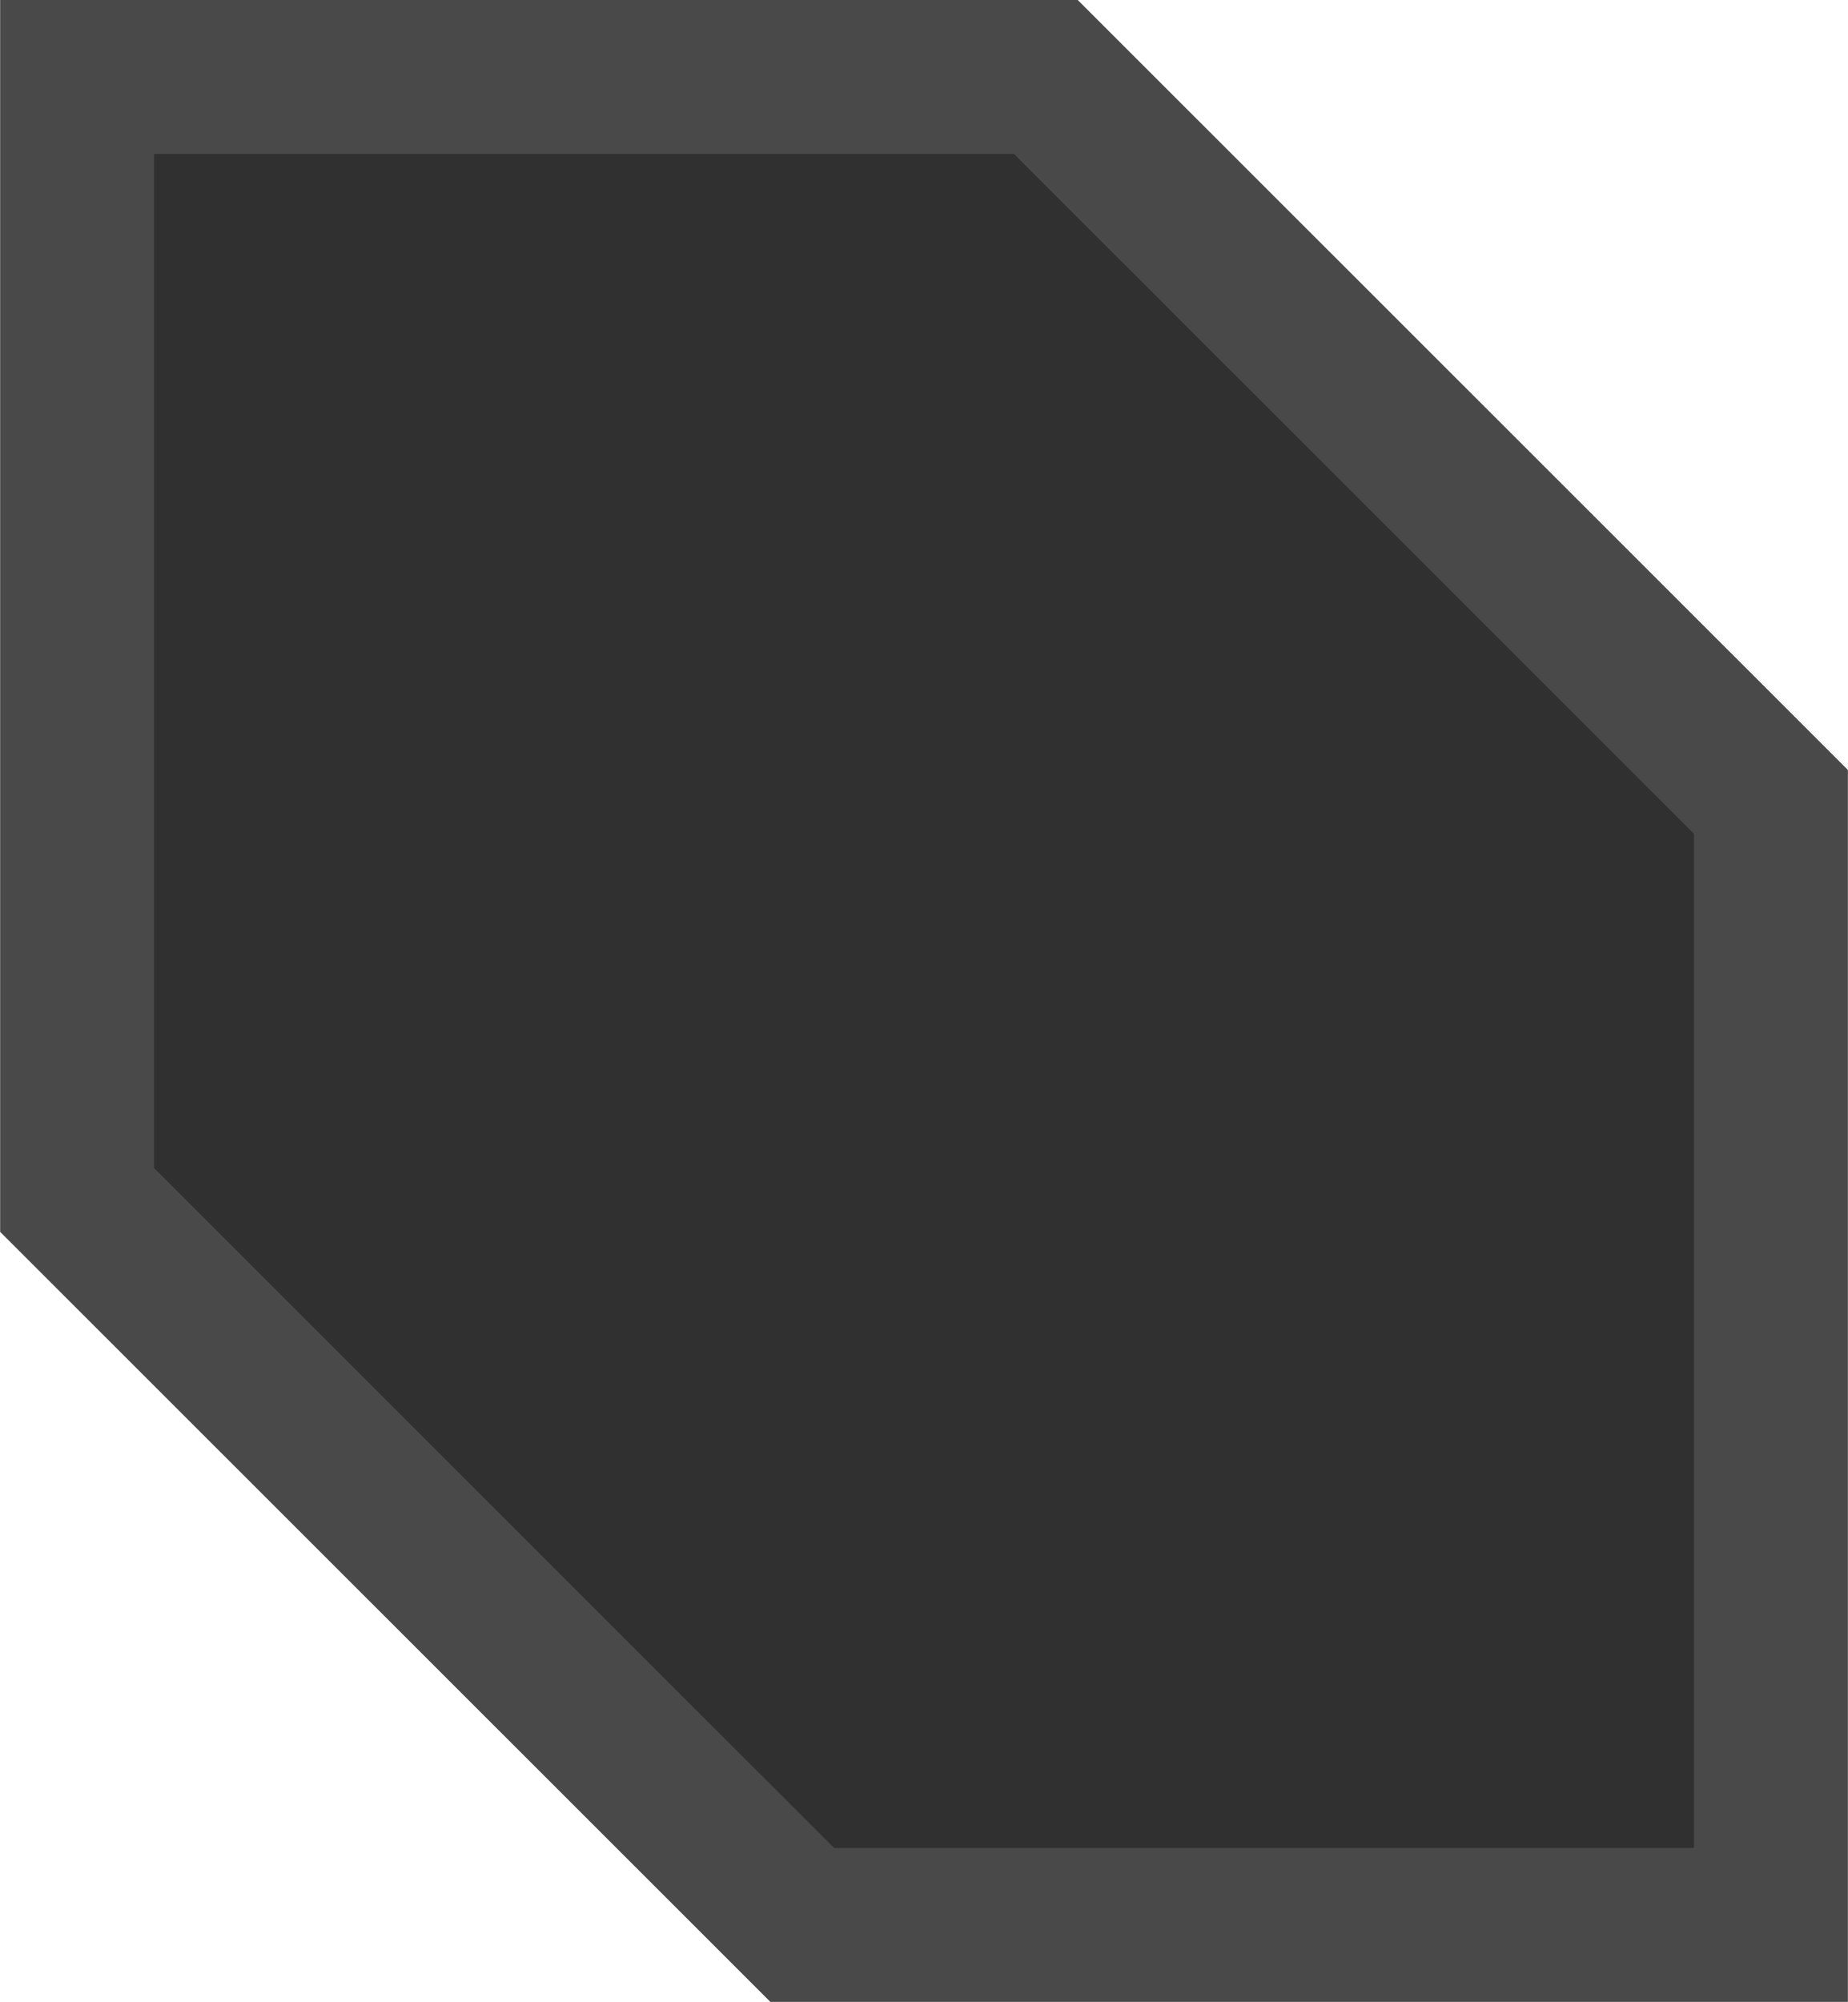
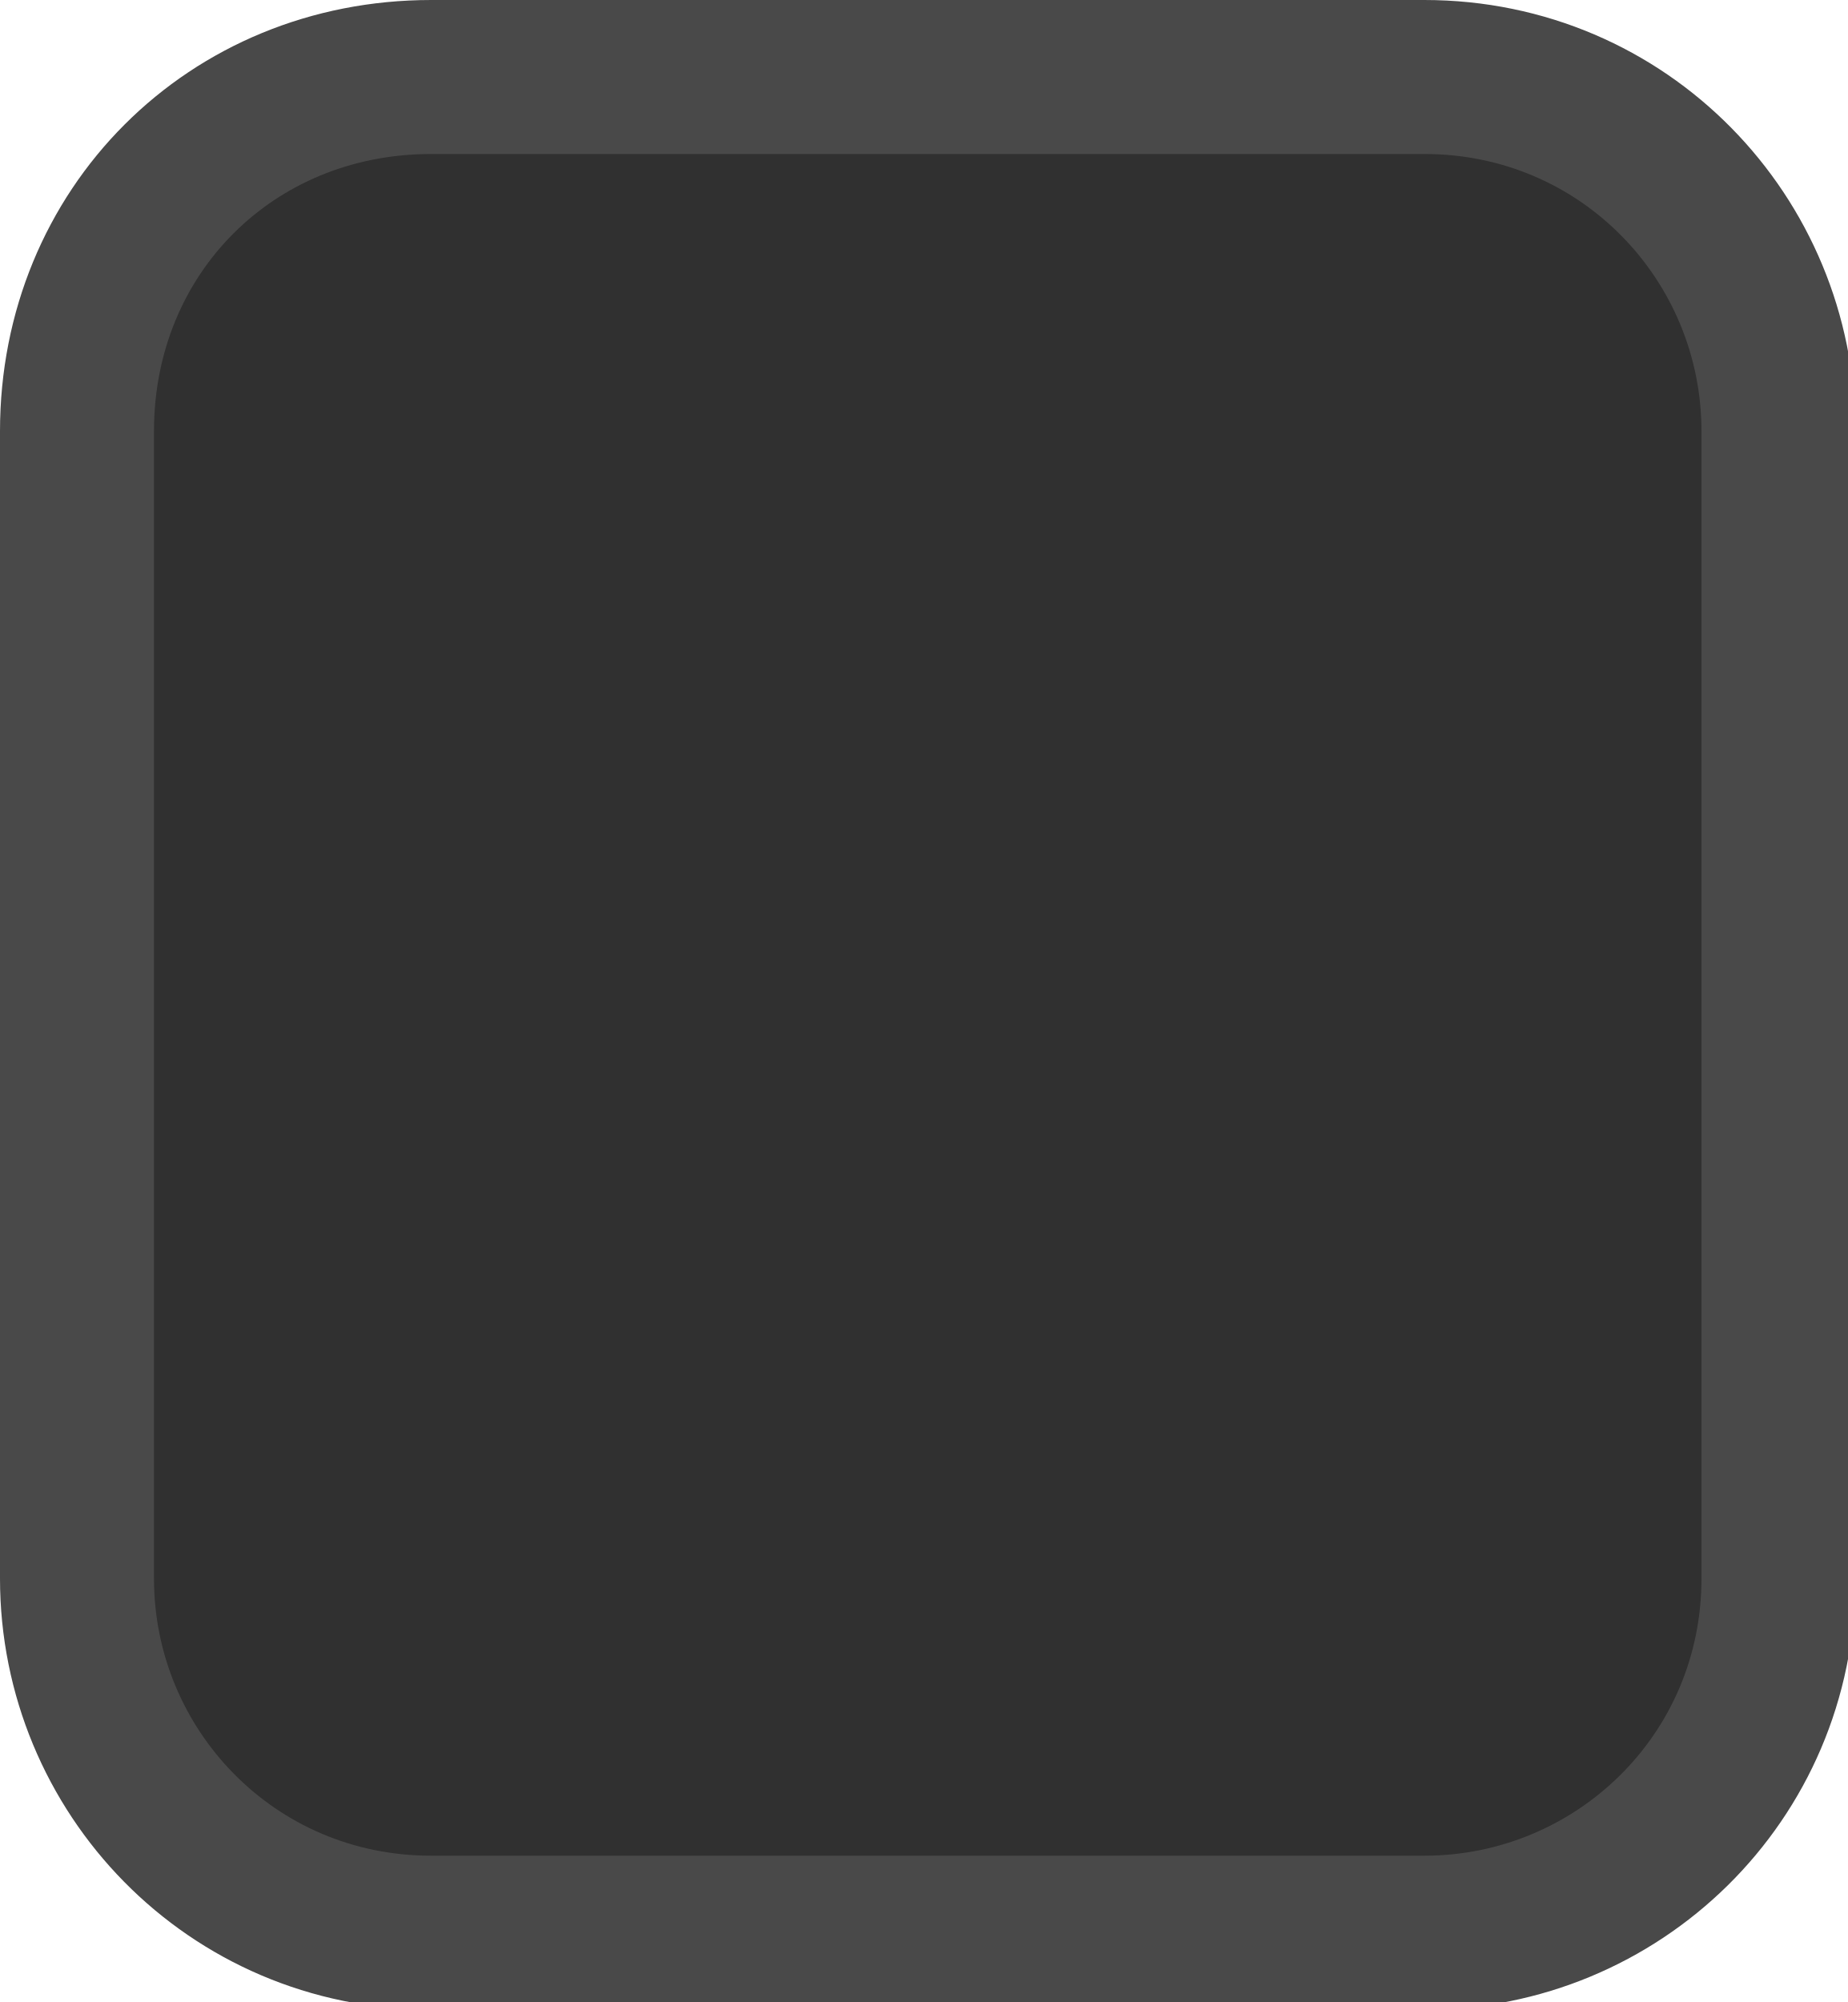
- <svg xmlns="http://www.w3.org/2000/svg" width="24" height="26" viewBox="0 0 6.35 6.879" version="1.1" id="svg825">
-   <defs id="defs819" />
-   <g id="layer1" transform="translate(0,-290.1208)">
-     <path style="fill:#303030;fill-opacity:1;stroke:#494949;stroke-width:0.529;stroke-linecap:butt;stroke-linejoin:miter;stroke-miterlimit:4;stroke-dasharray:none;stroke-opacity:1" d="m 0.265,290.385 v 3.859 l 2.492,2.491 3.329,-2e-5 v -3.859 l -2.492,-2.491 z" id="path5999" />
+ <svg xmlns="http://www.w3.org/2000/svg" version="1.1" viewBox="0 0 24 26">
+   <defs>
+     <style>
+       .cls-1 {
+         fill: #303030;
+         stroke: #494949;
+         stroke-miterlimit: 15.1;
+         stroke-width: 2px;
+       }
+     </style>
+   </defs>
+   <g>
+     <g id="svg825">
+       <g id="layer1">
+         <path id="path5999" class="cls-1" d="M1,5.6v14.9c0,2.5,2,4.6,4.6,4.6h12.9c2.5,0,4.6-2,4.6-4.6V5.6c0-2.5-2-4.6-4.6-4.6H5.6C3,1,1,3,1,5.6Z" />
+       </g>
+     </g>
  </g>
</svg>
